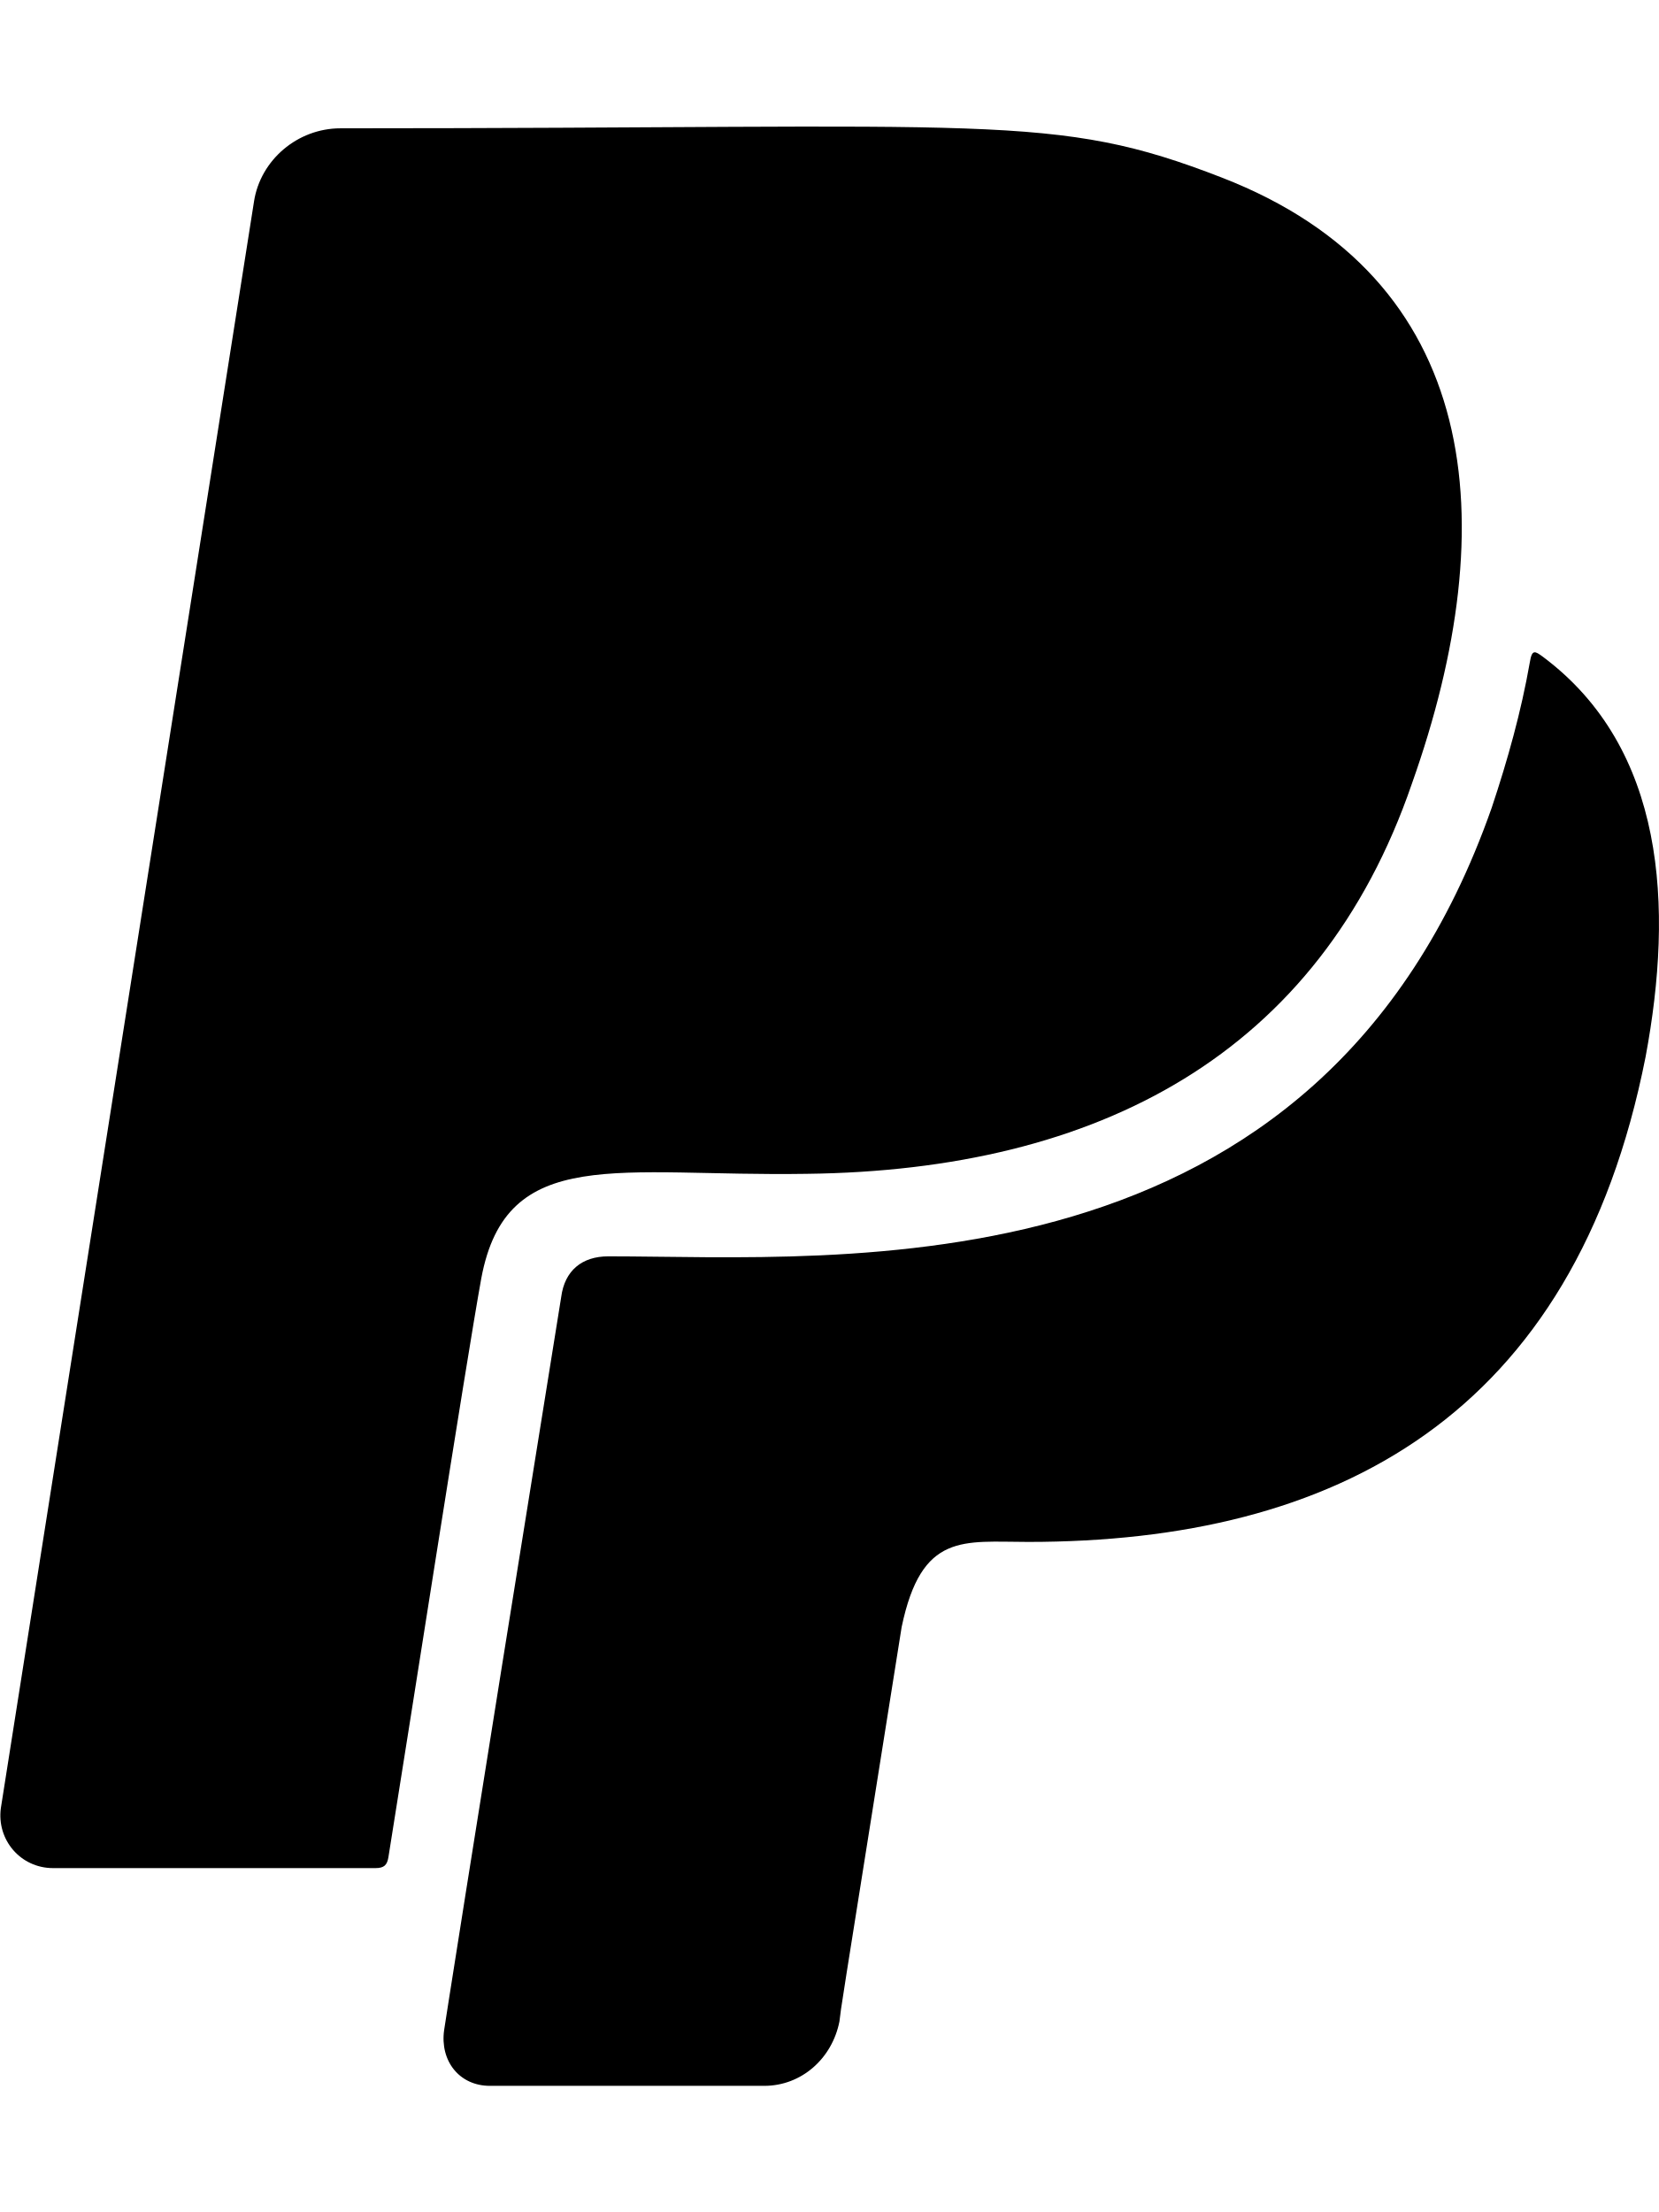
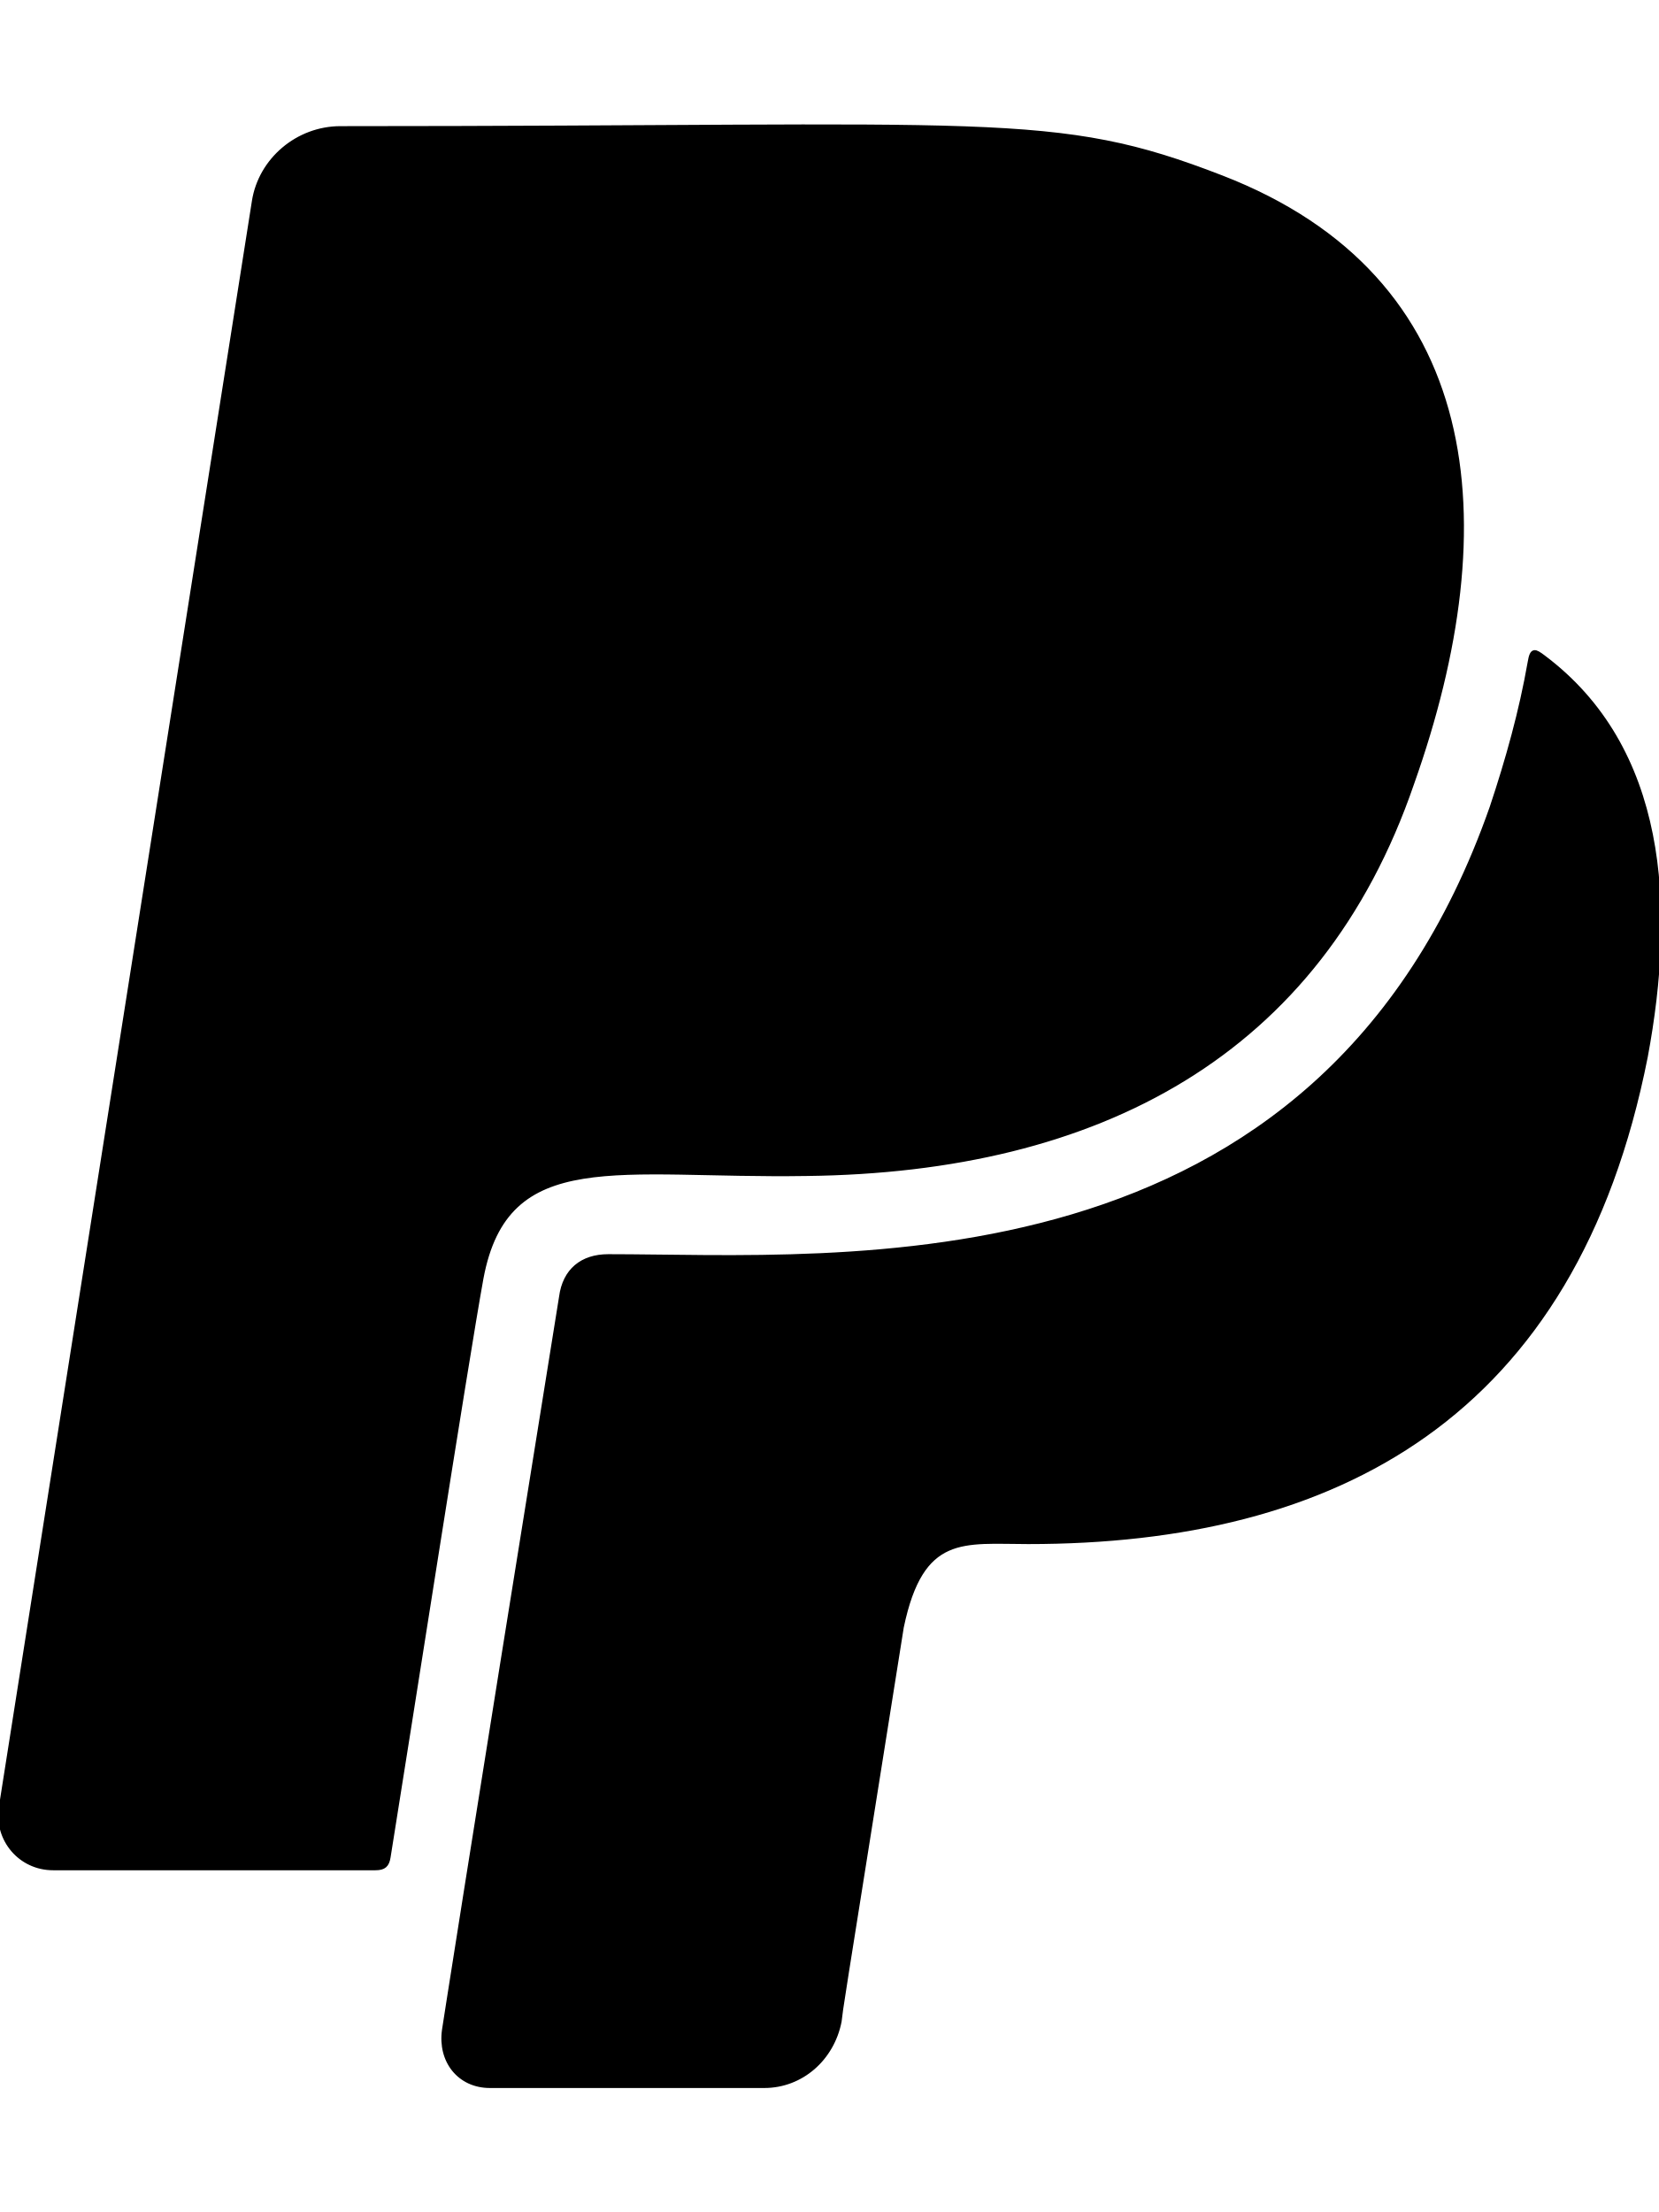
- <svg xmlns="http://www.w3.org/2000/svg" viewBox="0 0 384 512" aria-hidden="true">
+ <svg xmlns="http://www.w3.org/2000/svg" viewBox="0 0 384 512" aria-hidden="true" stroke="currentColor" fill="currentColor">
  <path d="M111.4 295.9c-3.5 19.2-17.4 108.7-21.5 134-.3 1.8-1 2.5-3 2.5H12.3c-7.6 0-13.1-6.6-12.1-13.9L58.8 46.6c1.5-9.6 10.1-16.9 20-16.9 152.3 0 165.1-3.7 204 11.4 60.1 23.3 65.6 79.5 44 140.3-21.5 62.6-72.5 89.5-140.1 90.3-43.4.7-69.5-7-75.3 24.2zM357.1 152c-1.8-1.3-2.5-1.8-3 1.3-2 11.4-5.1 22.5-8.8 33.6-39.9 113.8-150.5 103.9-204.5 103.9-6.1 0-10.1 3.3-10.9 9.4-22.6 140.4-27.1 169.7-27.1 169.7-1 7.1 3.5 12.9 10.6 12.9h63.5c8.6 0 15.7-6.3 17.4-14.9.7-5.4-1.1 6.1 14.4-91.3 4.6-22 14.3-19.7 29.3-19.7 71 0 126.4-28.8 142.9-112.3 6.5-34.8 4.6-71.4-23.8-92.6z" />
</svg>
